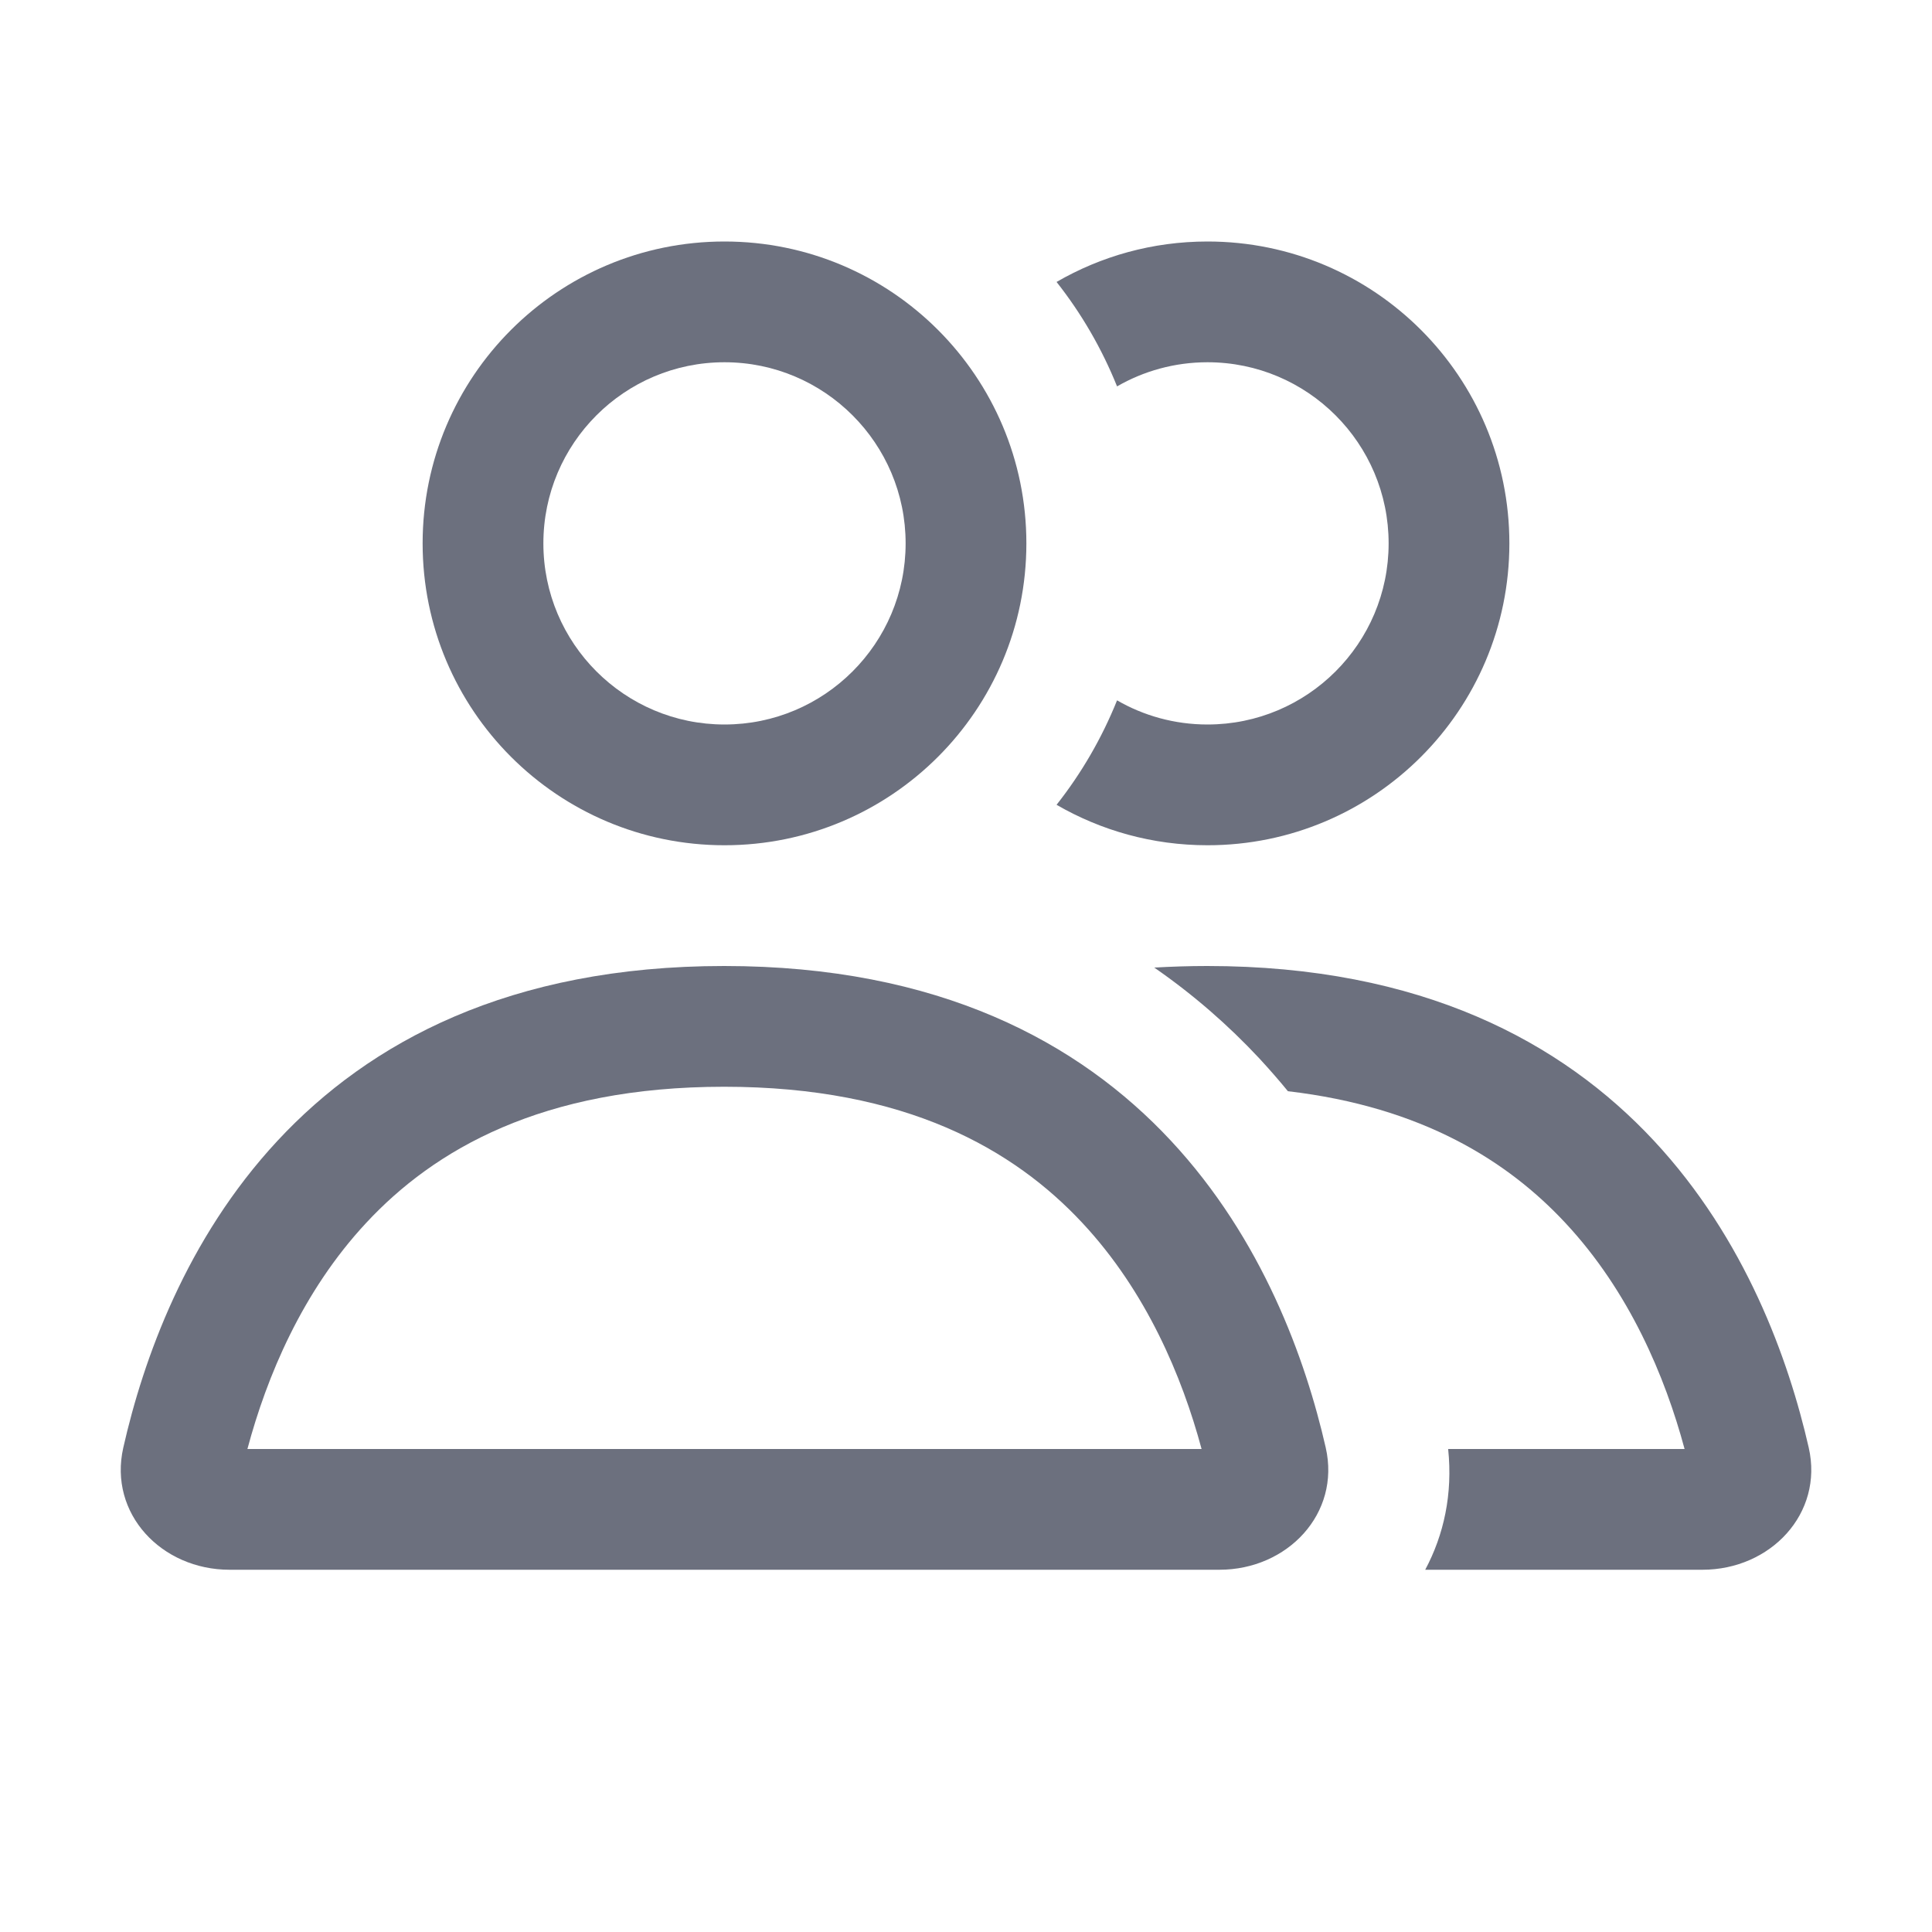
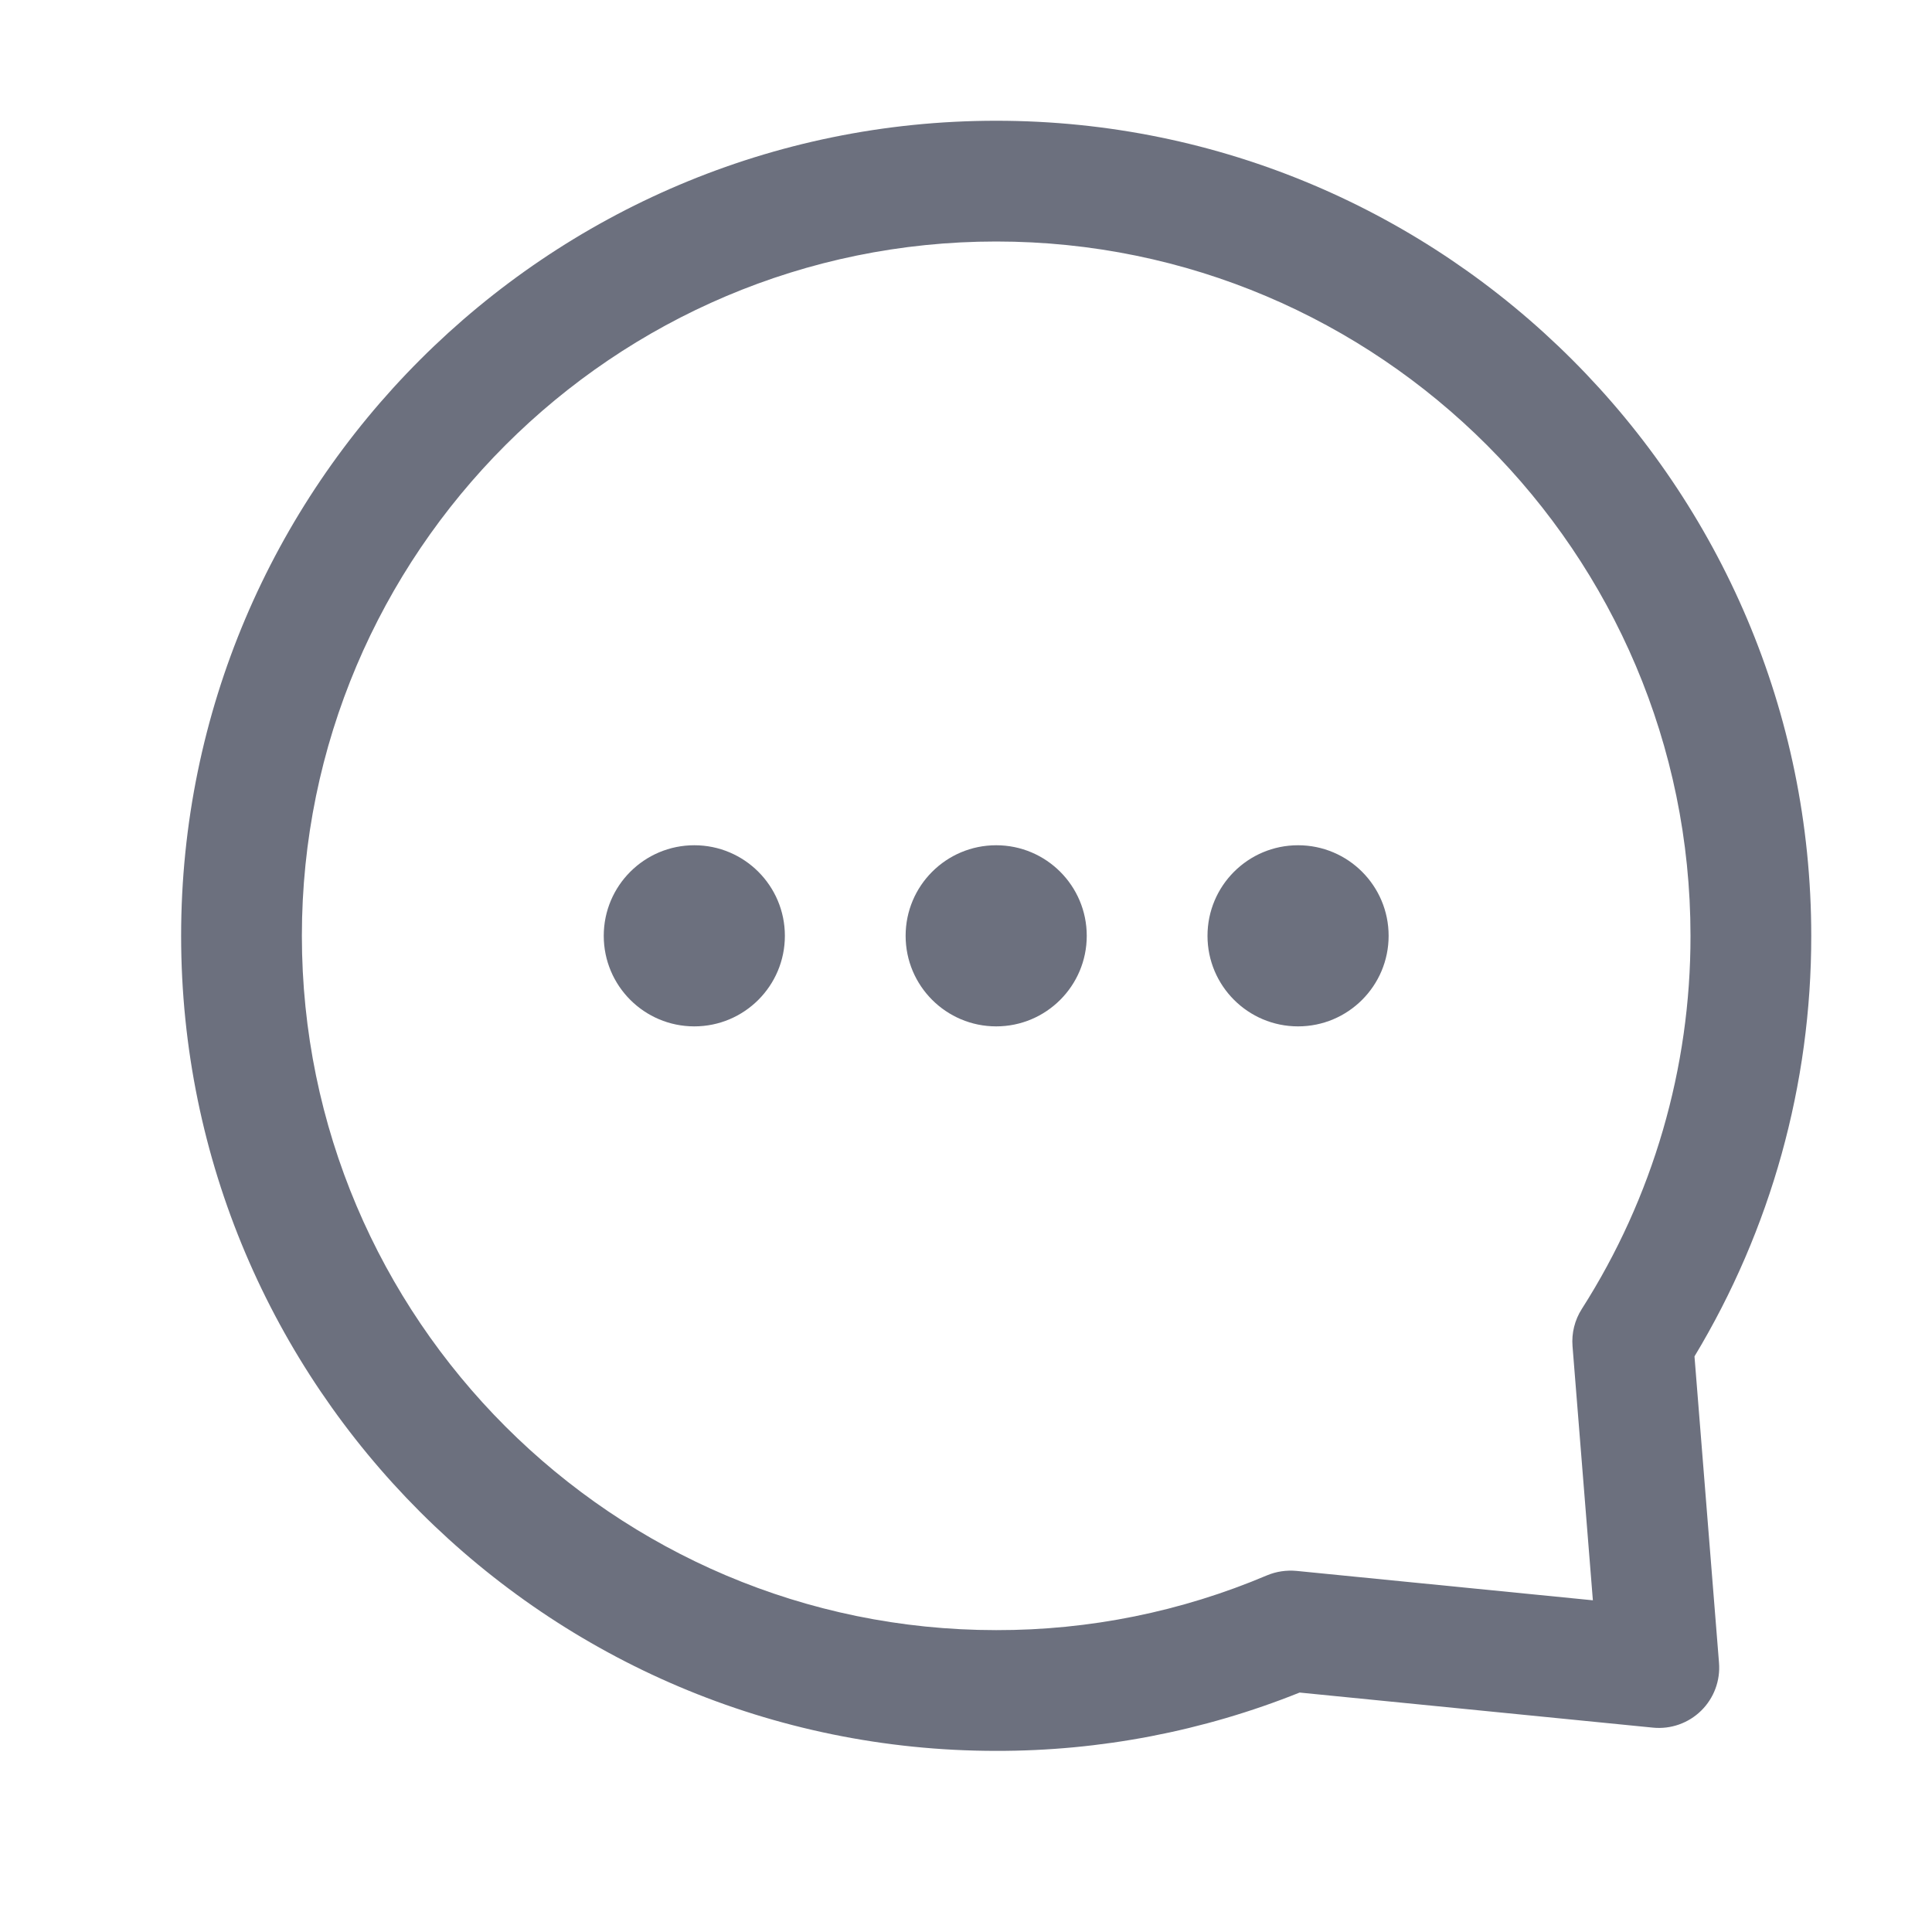
- <svg xmlns="http://www.w3.org/2000/svg" width="16" height="16" viewBox="0 0 16 16" fill="none">
-   <path fill-rule="evenodd" clip-rule="evenodd" d="M8.5 4.5C8.5 5.881 7.381 7 6 7C4.619 7 3.5 5.881 3.5 4.5C3.5 3.119 4.619 2 6 2C7.381 2 8.5 3.119 8.5 4.5ZM7.5 4.5C7.5 5.328 6.828 6 6 6C5.172 6 4.5 5.328 4.5 4.5C4.5 3.672 5.172 3 6 3C6.828 3 7.5 3.672 7.5 4.5Z" fill="#6C707E" />
-   <path fill-rule="evenodd" clip-rule="evenodd" d="M1.901 13H10.099C10.661 13 11.104 12.536 10.979 11.988C10.645 10.527 9.553 8 5.997 8C2.439 8 1.352 10.528 1.021 11.989C0.897 12.537 1.339 13 1.901 13ZM9.951 12H2.049C2.209 11.401 2.503 10.696 3.032 10.128C3.594 9.523 4.487 9 5.997 9C7.507 9 8.4 9.523 8.964 10.128C9.494 10.696 9.79 11.401 9.951 12Z" fill="#6C707E" />
-   <path d="M10 7C9.544 7 9.118 6.878 8.75 6.665C8.956 6.404 9.125 6.113 9.251 5.8C9.471 5.927 9.727 6 10 6C10.828 6 11.5 5.328 11.5 4.5C11.5 3.672 10.828 3 10 3C9.727 3 9.471 3.073 9.251 3.2C9.125 2.887 8.956 2.596 8.75 2.335C9.118 2.122 9.544 2 10 2C11.381 2 12.5 3.119 12.5 4.5C12.5 5.881 11.381 7 10 7Z" fill="#6C707E" />
-   <path d="M13.951 12H11.993C12.032 12.373 11.957 12.712 11.803 13H14.099C14.661 13 15.104 12.536 14.979 11.988C14.645 10.527 13.553 8 9.997 8C9.846 8 9.7 8.005 9.559 8.013C9.884 8.238 10.173 8.491 10.428 8.764C10.511 8.854 10.591 8.945 10.666 9.037C11.78 9.167 12.489 9.618 12.964 10.128C13.494 10.696 13.79 11.401 13.951 12Z" fill="#6C707E" />
+ <svg xmlns="http://www.w3.org/2000/svg" t="1710741238203" class="icon" viewBox="0 0 1024 1024" version="1.1" p-id="22123" width="16" height="16">
+   <path d="M838.4 693.76A366.528 366.528 0 0 0 896 496C896 293.088 730.912 128 528 128S160 293.088 160 496 325.088 864 528 864a365.76 365.76 0 0 0 143.52-29.024c4.96-2.08 10.272-2.848 15.648-2.368l157.088 15.584-10.784-134.656a31.904 31.904 0 0 1 4.928-19.776zM960 496a430.72 430.72 0 0 1-61.888 222.912l12.992 162.336a31.936 31.936 0 0 1-35.04 34.432l-187.232-18.592A429.92 429.92 0 0 1 528 928C289.76 928 96 734.24 96 496 96 257.792 289.76 64 528 64 766.208 64 960 257.792 960 496zM368 448a48 48 0 1 1 0 96 48 48 0 0 1 0-96z m160 0a48 48 0 1 1 0 96 48 48 0 0 1 0-96z m160 0a48 48 0 1 1 0 96 48 48 0 0 1 0-96z" fill="#6C707E" p-id="22124" />
</svg>
